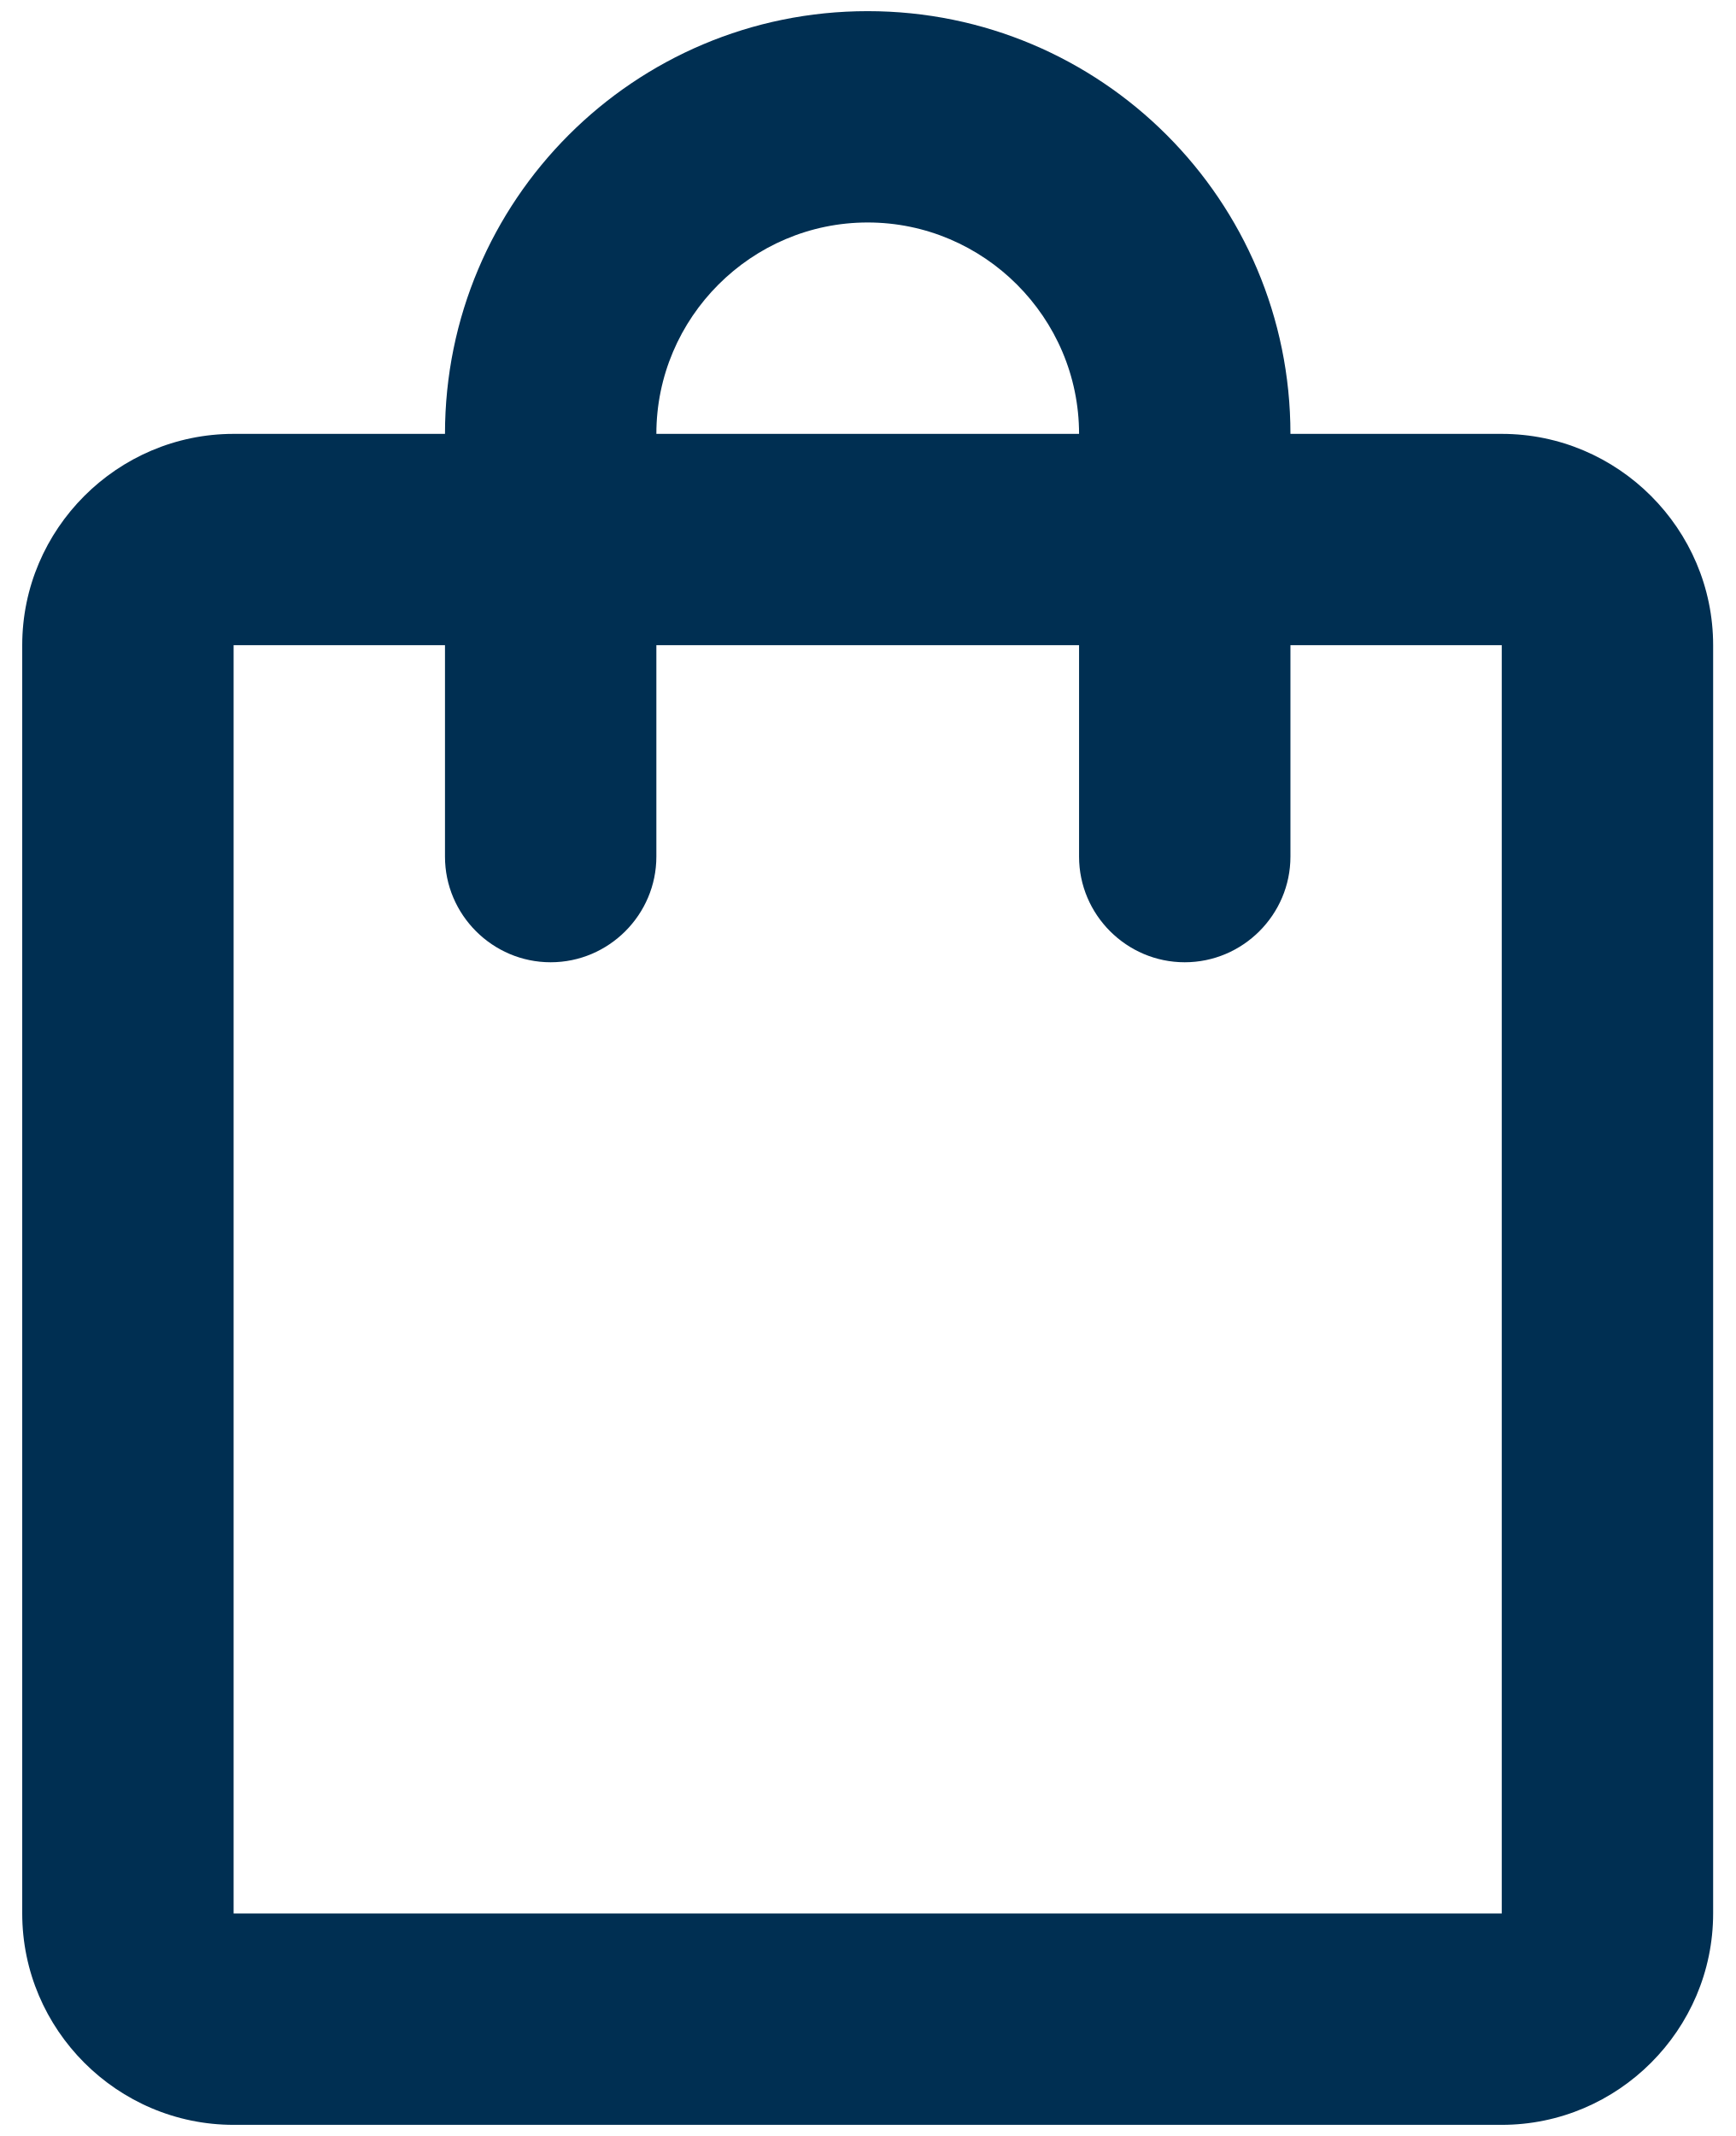
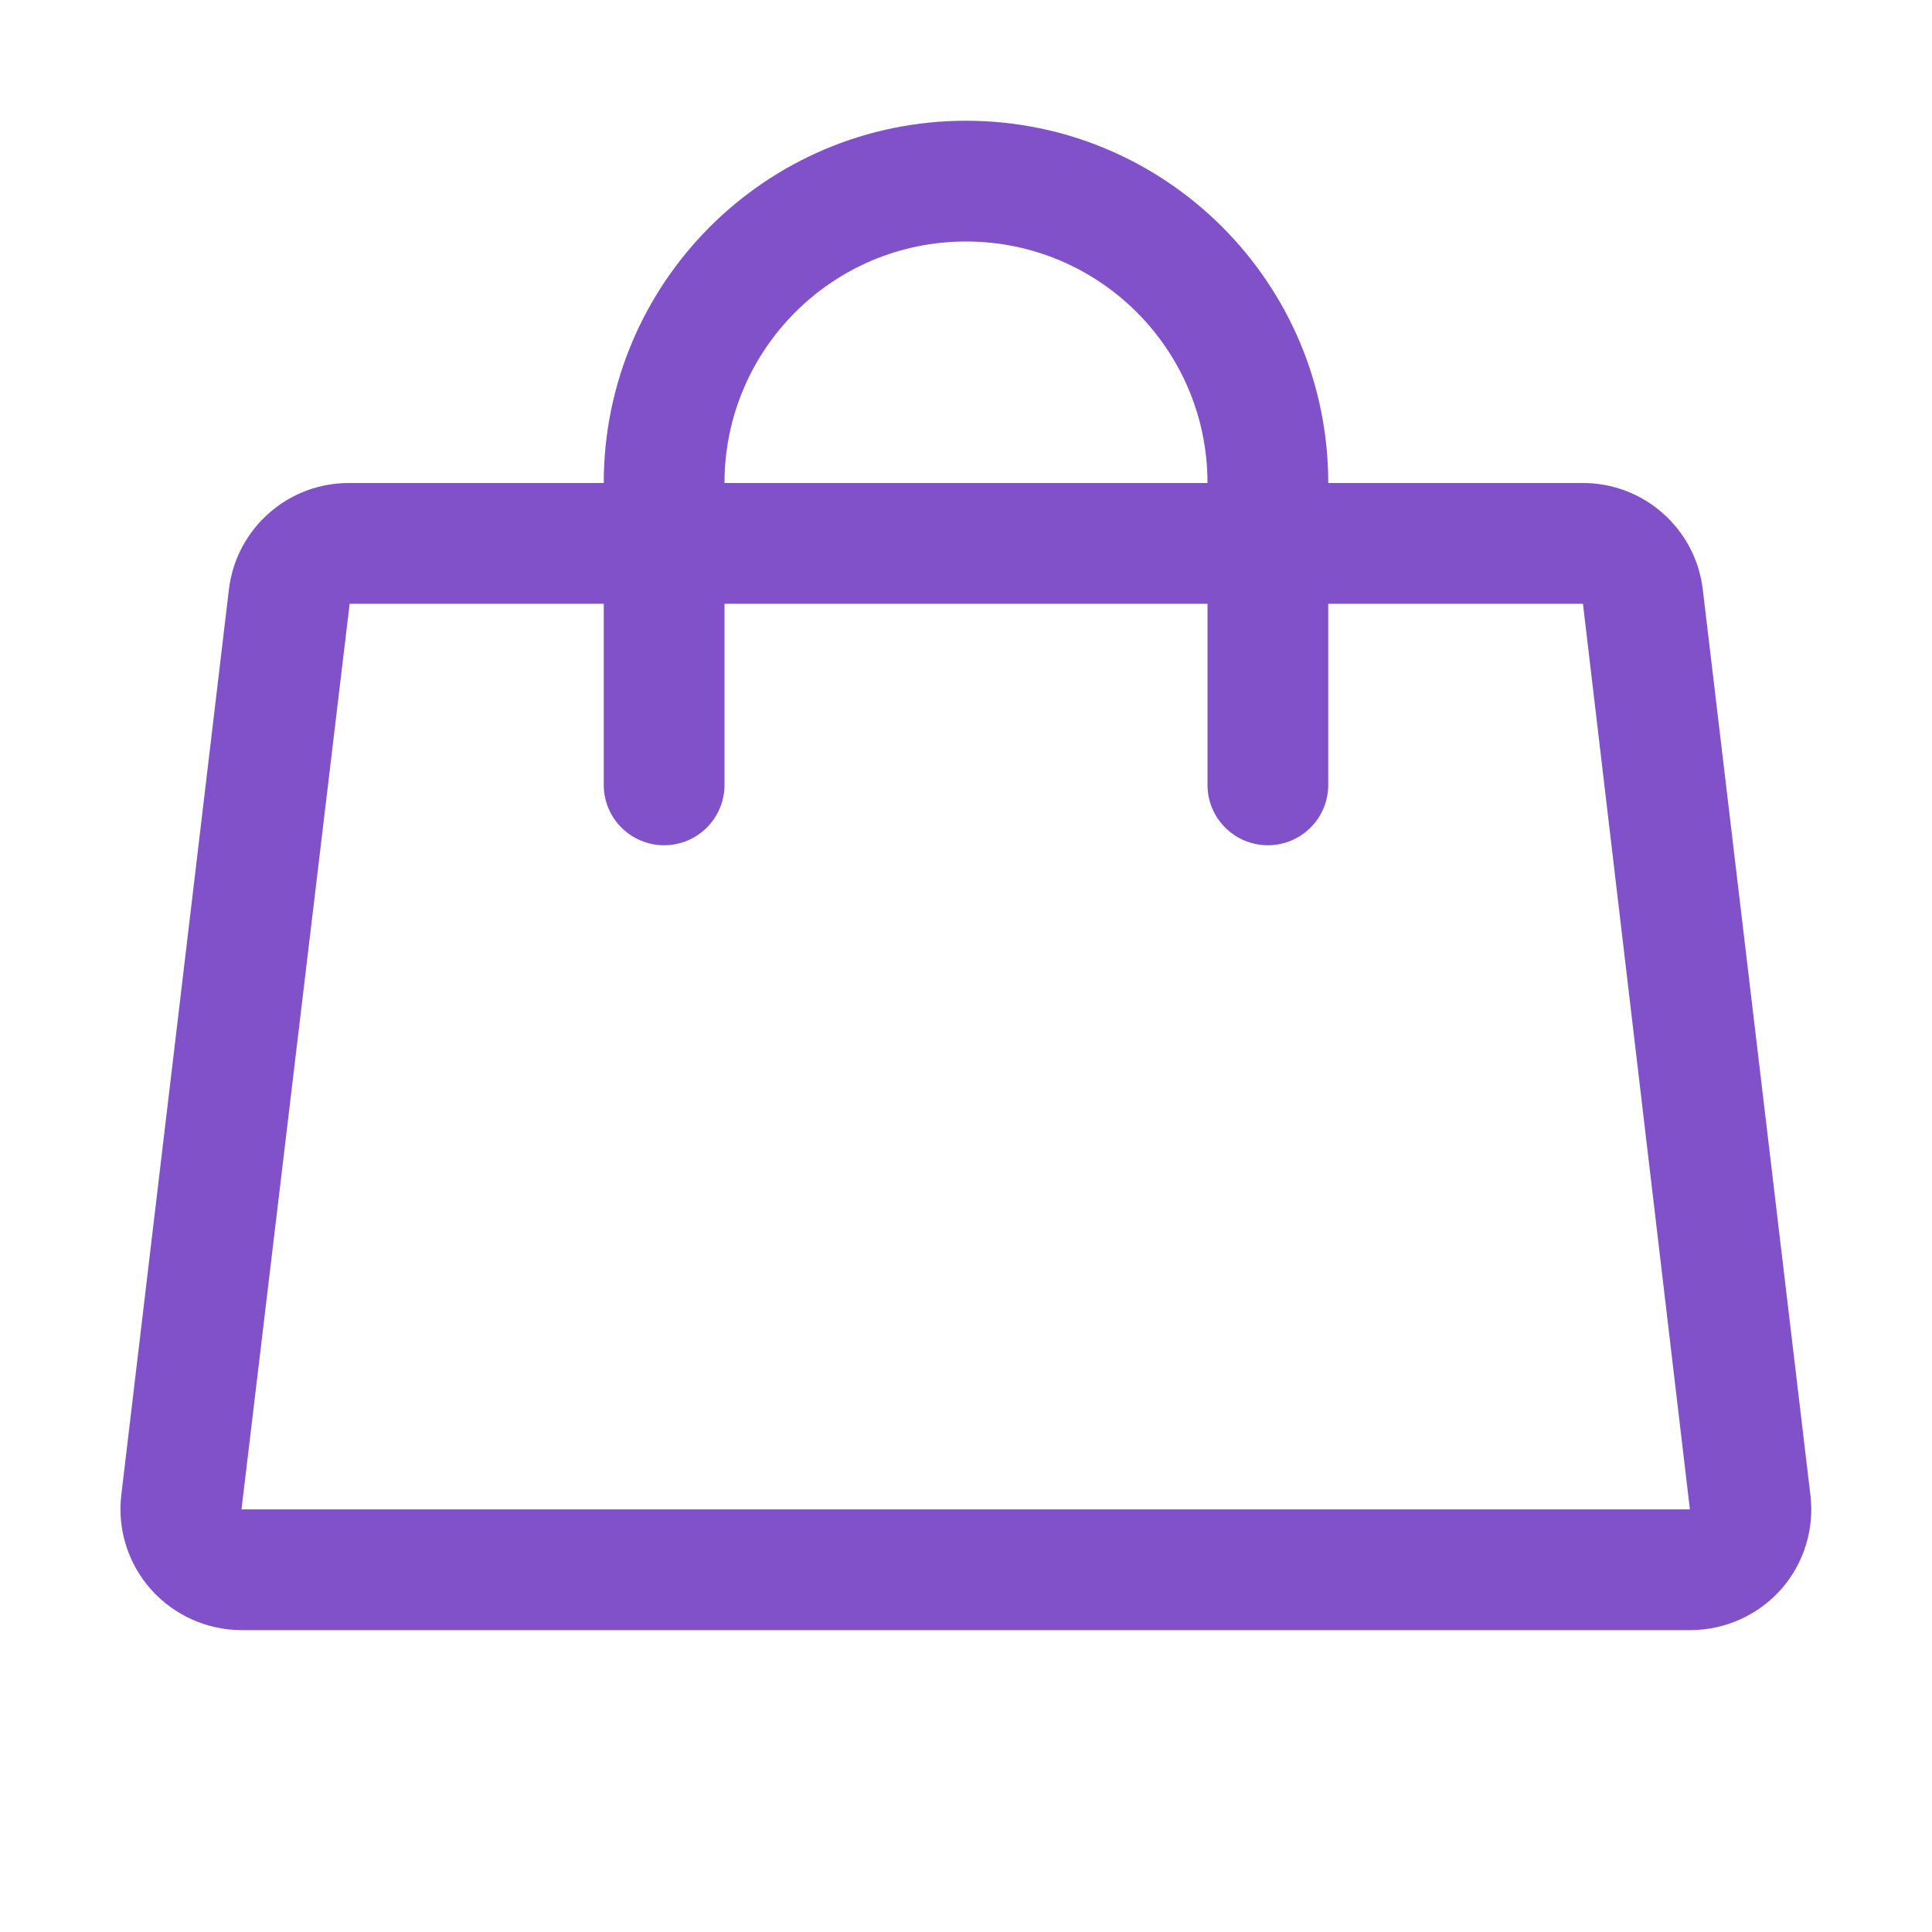
- <svg xmlns="http://www.w3.org/2000/svg" width="26" height="32" viewBox="0 0 26 32" fill="none">
-   <path d="M22.5 6.5H19.334C19.334 3.001 16.499 0.167 13 0.167C9.501 0.167 6.667 3.001 6.667 6.5H3.5C1.758 6.5 0.333 7.925 0.333 9.666V28.666C0.333 30.408 1.758 31.833 3.5 31.833H22.5C24.242 31.833 25.667 30.408 25.667 28.666V9.666C25.667 7.925 24.242 6.5 22.5 6.5ZM13 3.333C14.742 3.333 16.167 4.758 16.167 6.5H9.834C9.834 4.758 11.258 3.333 13 3.333ZM22.5 28.666H3.5V9.666H6.667V12.833C6.667 13.704 7.379 14.416 8.25 14.416C9.121 14.416 9.834 13.704 9.834 12.833V9.666H16.167V12.833C16.167 13.704 16.879 14.416 17.75 14.416C18.621 14.416 19.334 13.704 19.334 12.833V9.666H22.5V28.666Z" fill="#002F52" />
+ <svg xmlns="http://www.w3.org/2000/svg" width="64" height="64" fill="#8051c8" viewBox="0 0 256 256">
+   <path d="M239.89,198.12l-14.26-120a16,16,0,0,0-16-14.12H176a48,48,0,0,0-96,0H46.33a16,16,0,0,0-16,14.12l-14.26,120A16,16,0,0,0,20,210.6a16.13,16.13,0,0,0,12,5.4H223.92A16.13,16.13,0,0,0,236,210.6,16,16,0,0,0,239.89,198.12ZM128,32a32,32,0,0,1,32,32H96A32,32,0,0,1,128,32ZM32,200,46.33,80H80v24a8,8,0,0,0,16,0V80h64v24a8,8,0,0,0,16,0V80h33.75l14.17,120Z" />
</svg>
